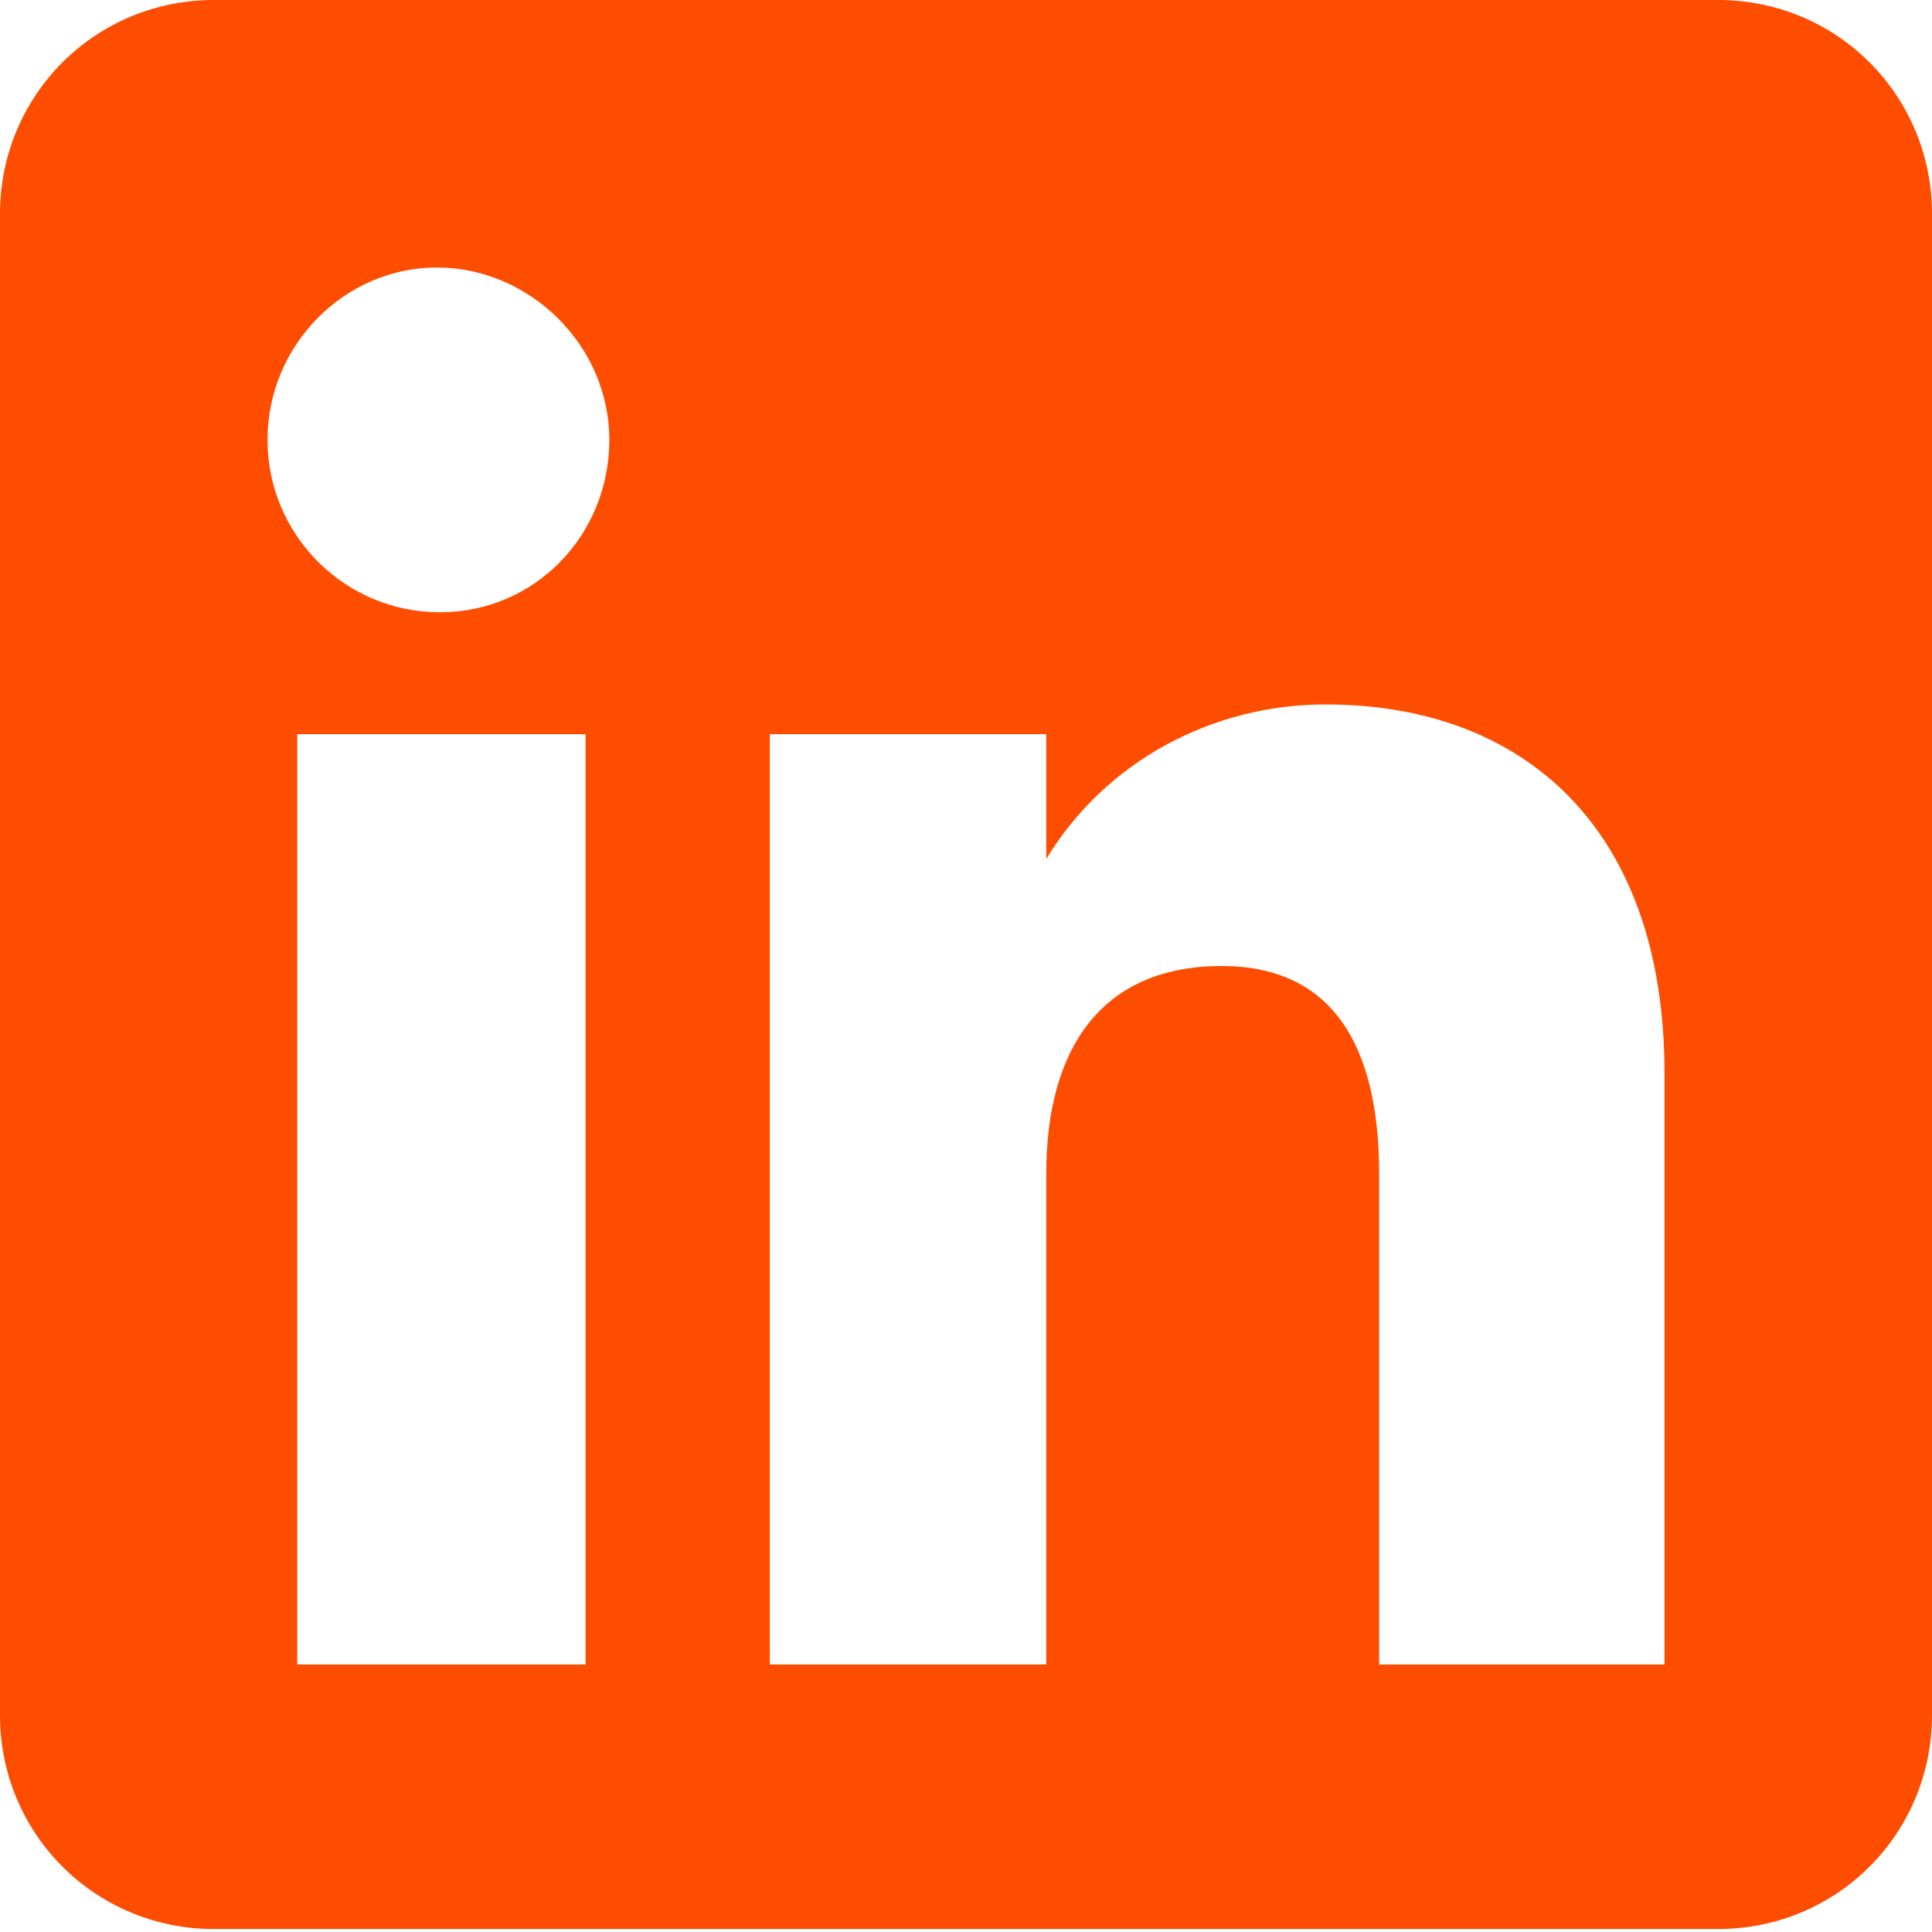
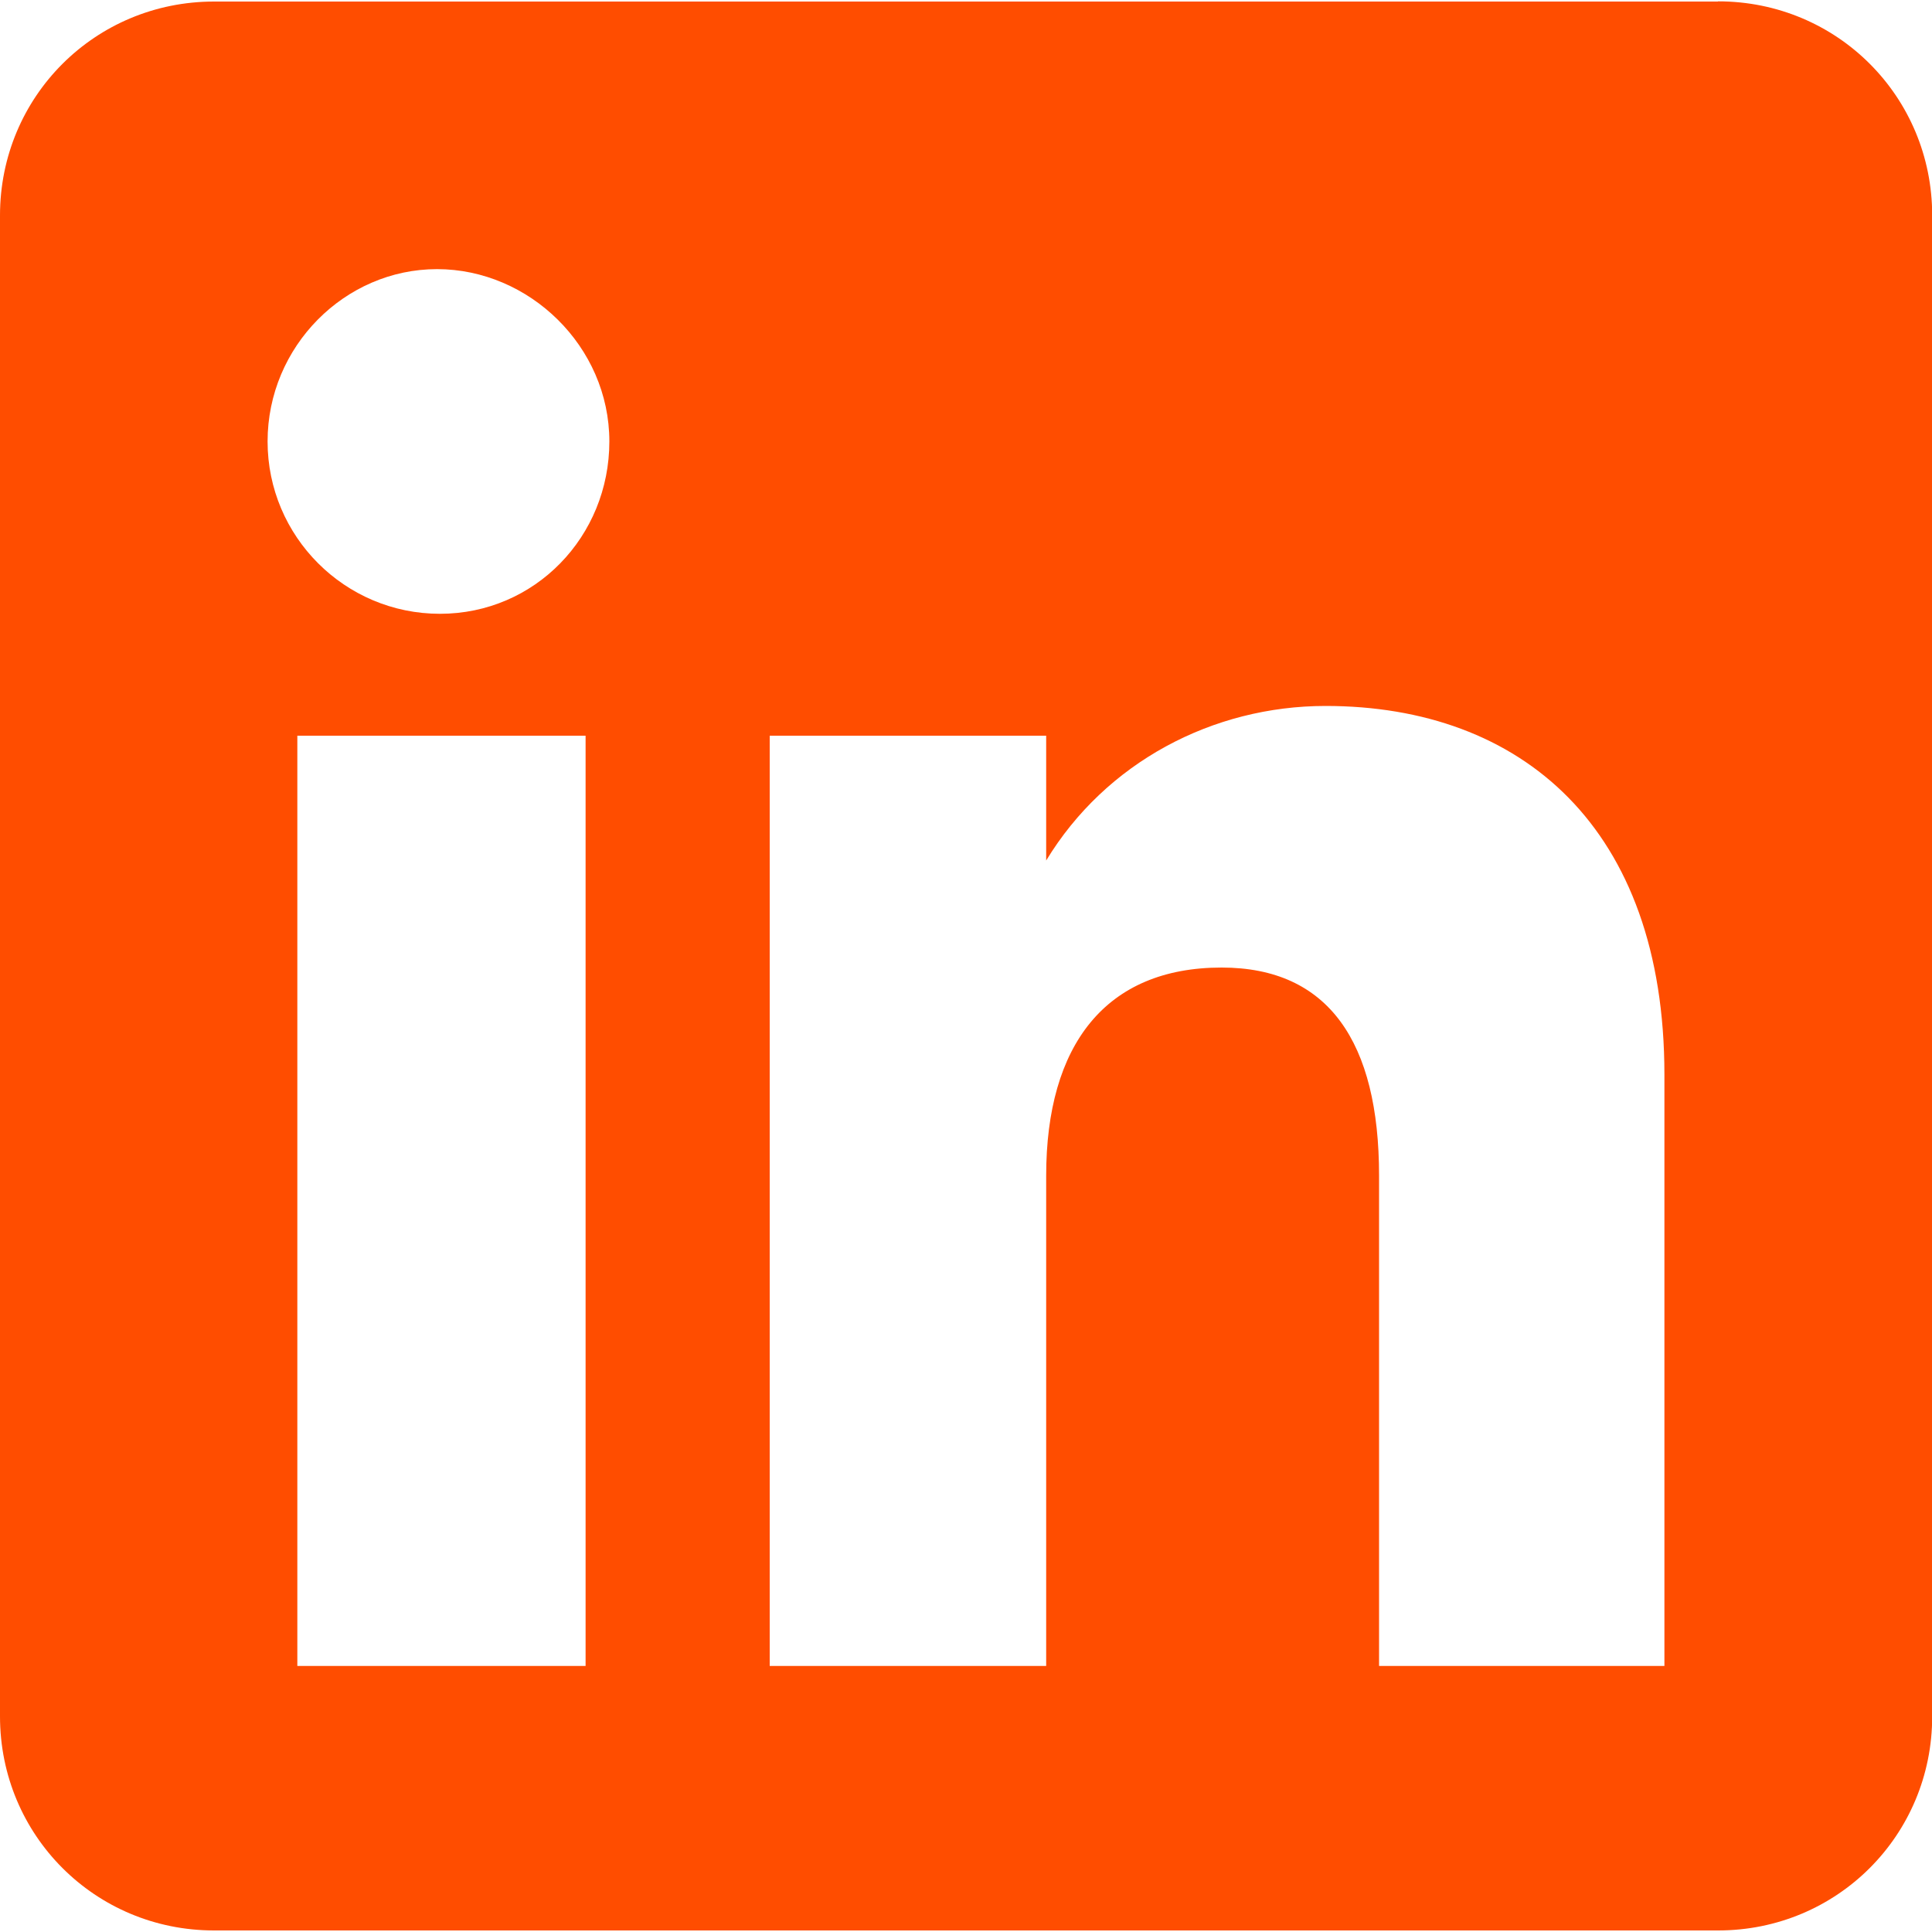
- <svg xmlns="http://www.w3.org/2000/svg" id="Capa_1" data-name="Capa 1" viewBox="0 0 65 65">
+ <svg xmlns="http://www.w3.org/2000/svg" id="Capa_1" data-name="Capa 1" viewBox="0 0 100 100">
  <defs>
    <style>
      .cls-1 {
        fill: #ff4d00;
        fill-rule: evenodd;
      }
    </style>
  </defs>
-   <path class="cls-1" d="m57.8,0H7.2C3.2,0,0,3.2,0,7.2h0v50.5c0,4,3.2,7.2,7.2,7.2h50.6c4,0,7.2-3.2,7.2-7.2h0V7.2c0-4-3.2-7.2-7.2-7.2h0ZM19.7,56h-9.7v-31.3h9.7v31.3Zm-4.9-35.4c-3.2,0-5.8-2.6-5.8-5.8s2.6-5.8,5.7-5.8,5.8,2.6,5.8,5.8h0c0,3.2-2.5,5.8-5.7,5.8h0Zm41.2,35.4h-9.6v-16.5c0-4.5-1.7-7-5.3-7-3.9,0-5.9,2.6-5.9,7v16.5h-9.3v-31.3h9.3v4.2c2-3.3,5.6-5.2,9.4-5.2,6.6,0,11.4,4.1,11.4,12.4v19.9Z" />
+   <path class="cls-1" d="m88.92.08H11.08C4.92.08,0,5,0,11.15h0v77.69c0,6.15,4.92,11.08,11.08,11.08h77.85c6.15,0,11.08-4.92,11.08-11.08h0V11.15c0-6.15-4.92-11.08-11.08-11.08h0ZM30.31,86.23h-14.92v-48.15h14.92v48.15Zm-7.54-54.46c-4.92,0-8.92-4-8.92-8.92s4-8.92,8.77-8.92,8.92,4,8.92,8.92h0c0,4.92-3.85,8.92-8.77,8.92h0Zm63.38,54.46h-14.77v-25.38c0-6.92-2.62-10.77-8.15-10.77-6,0-9.08,4-9.08,10.77v25.38h-14.31v-48.15h14.31v6.46c3.08-5.08,8.62-8,14.46-8,10.15,0,17.54,6.31,17.54,19.08v30.62Z" />
</svg>
